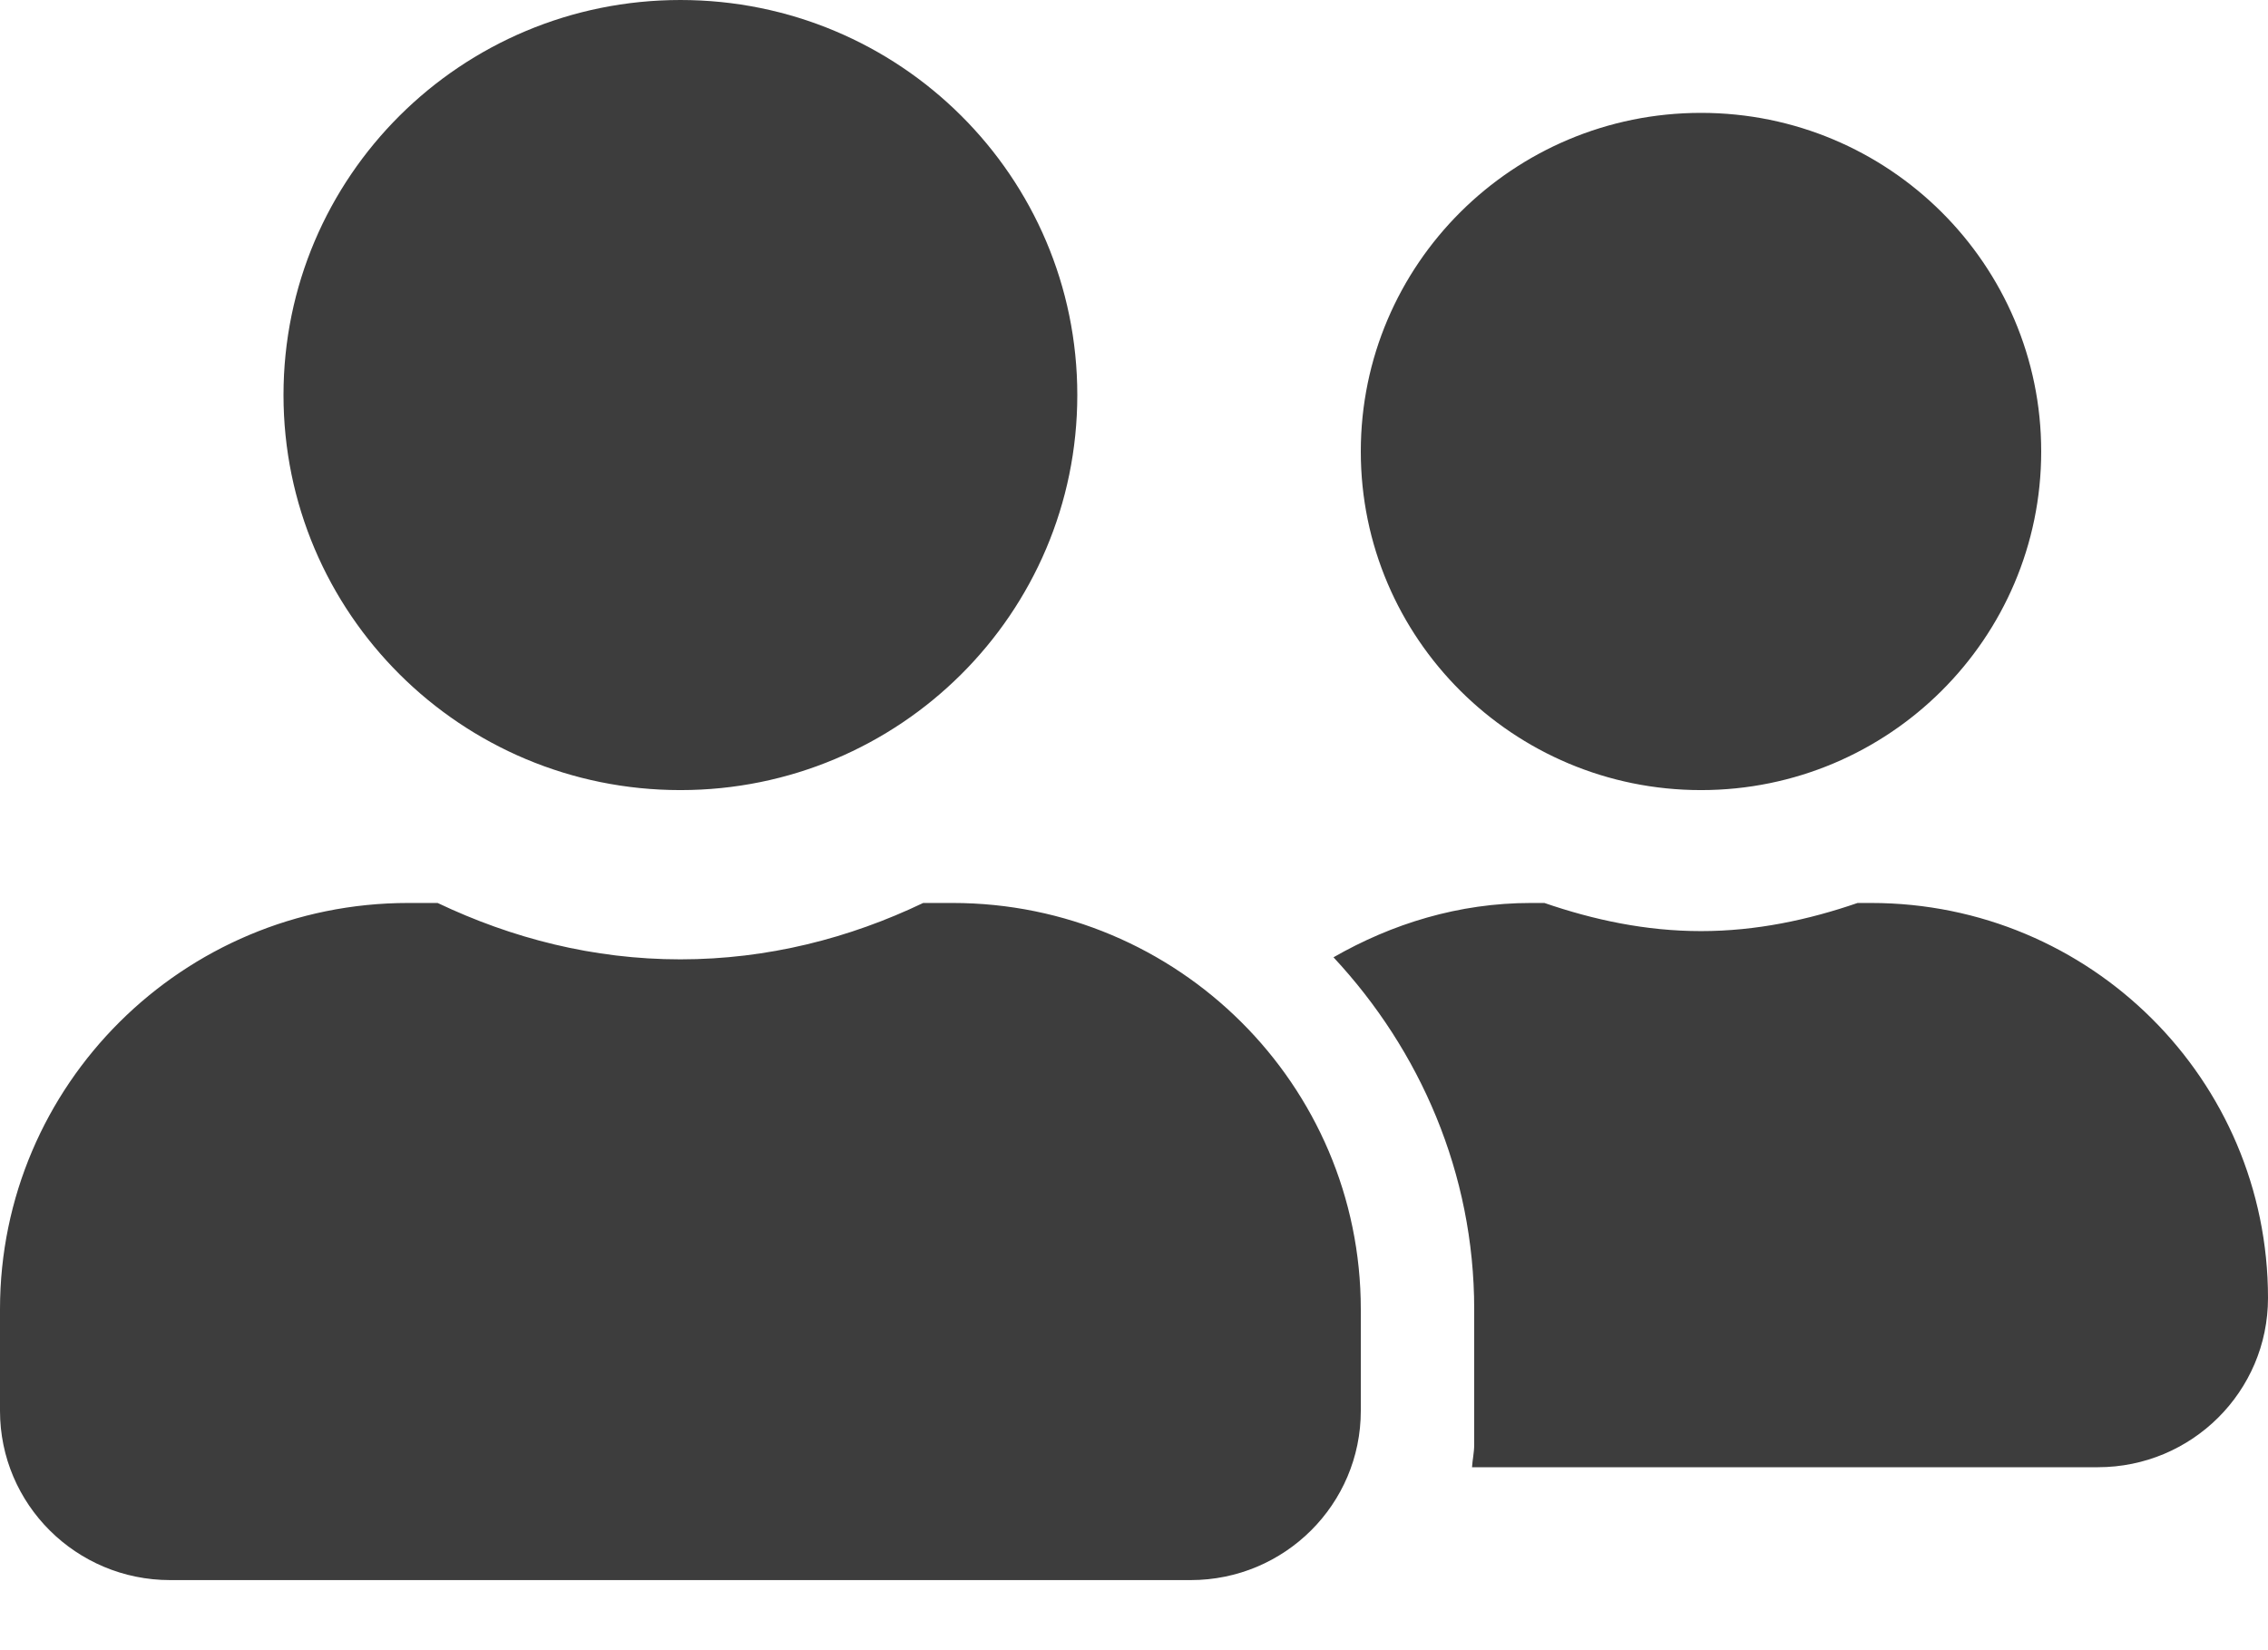
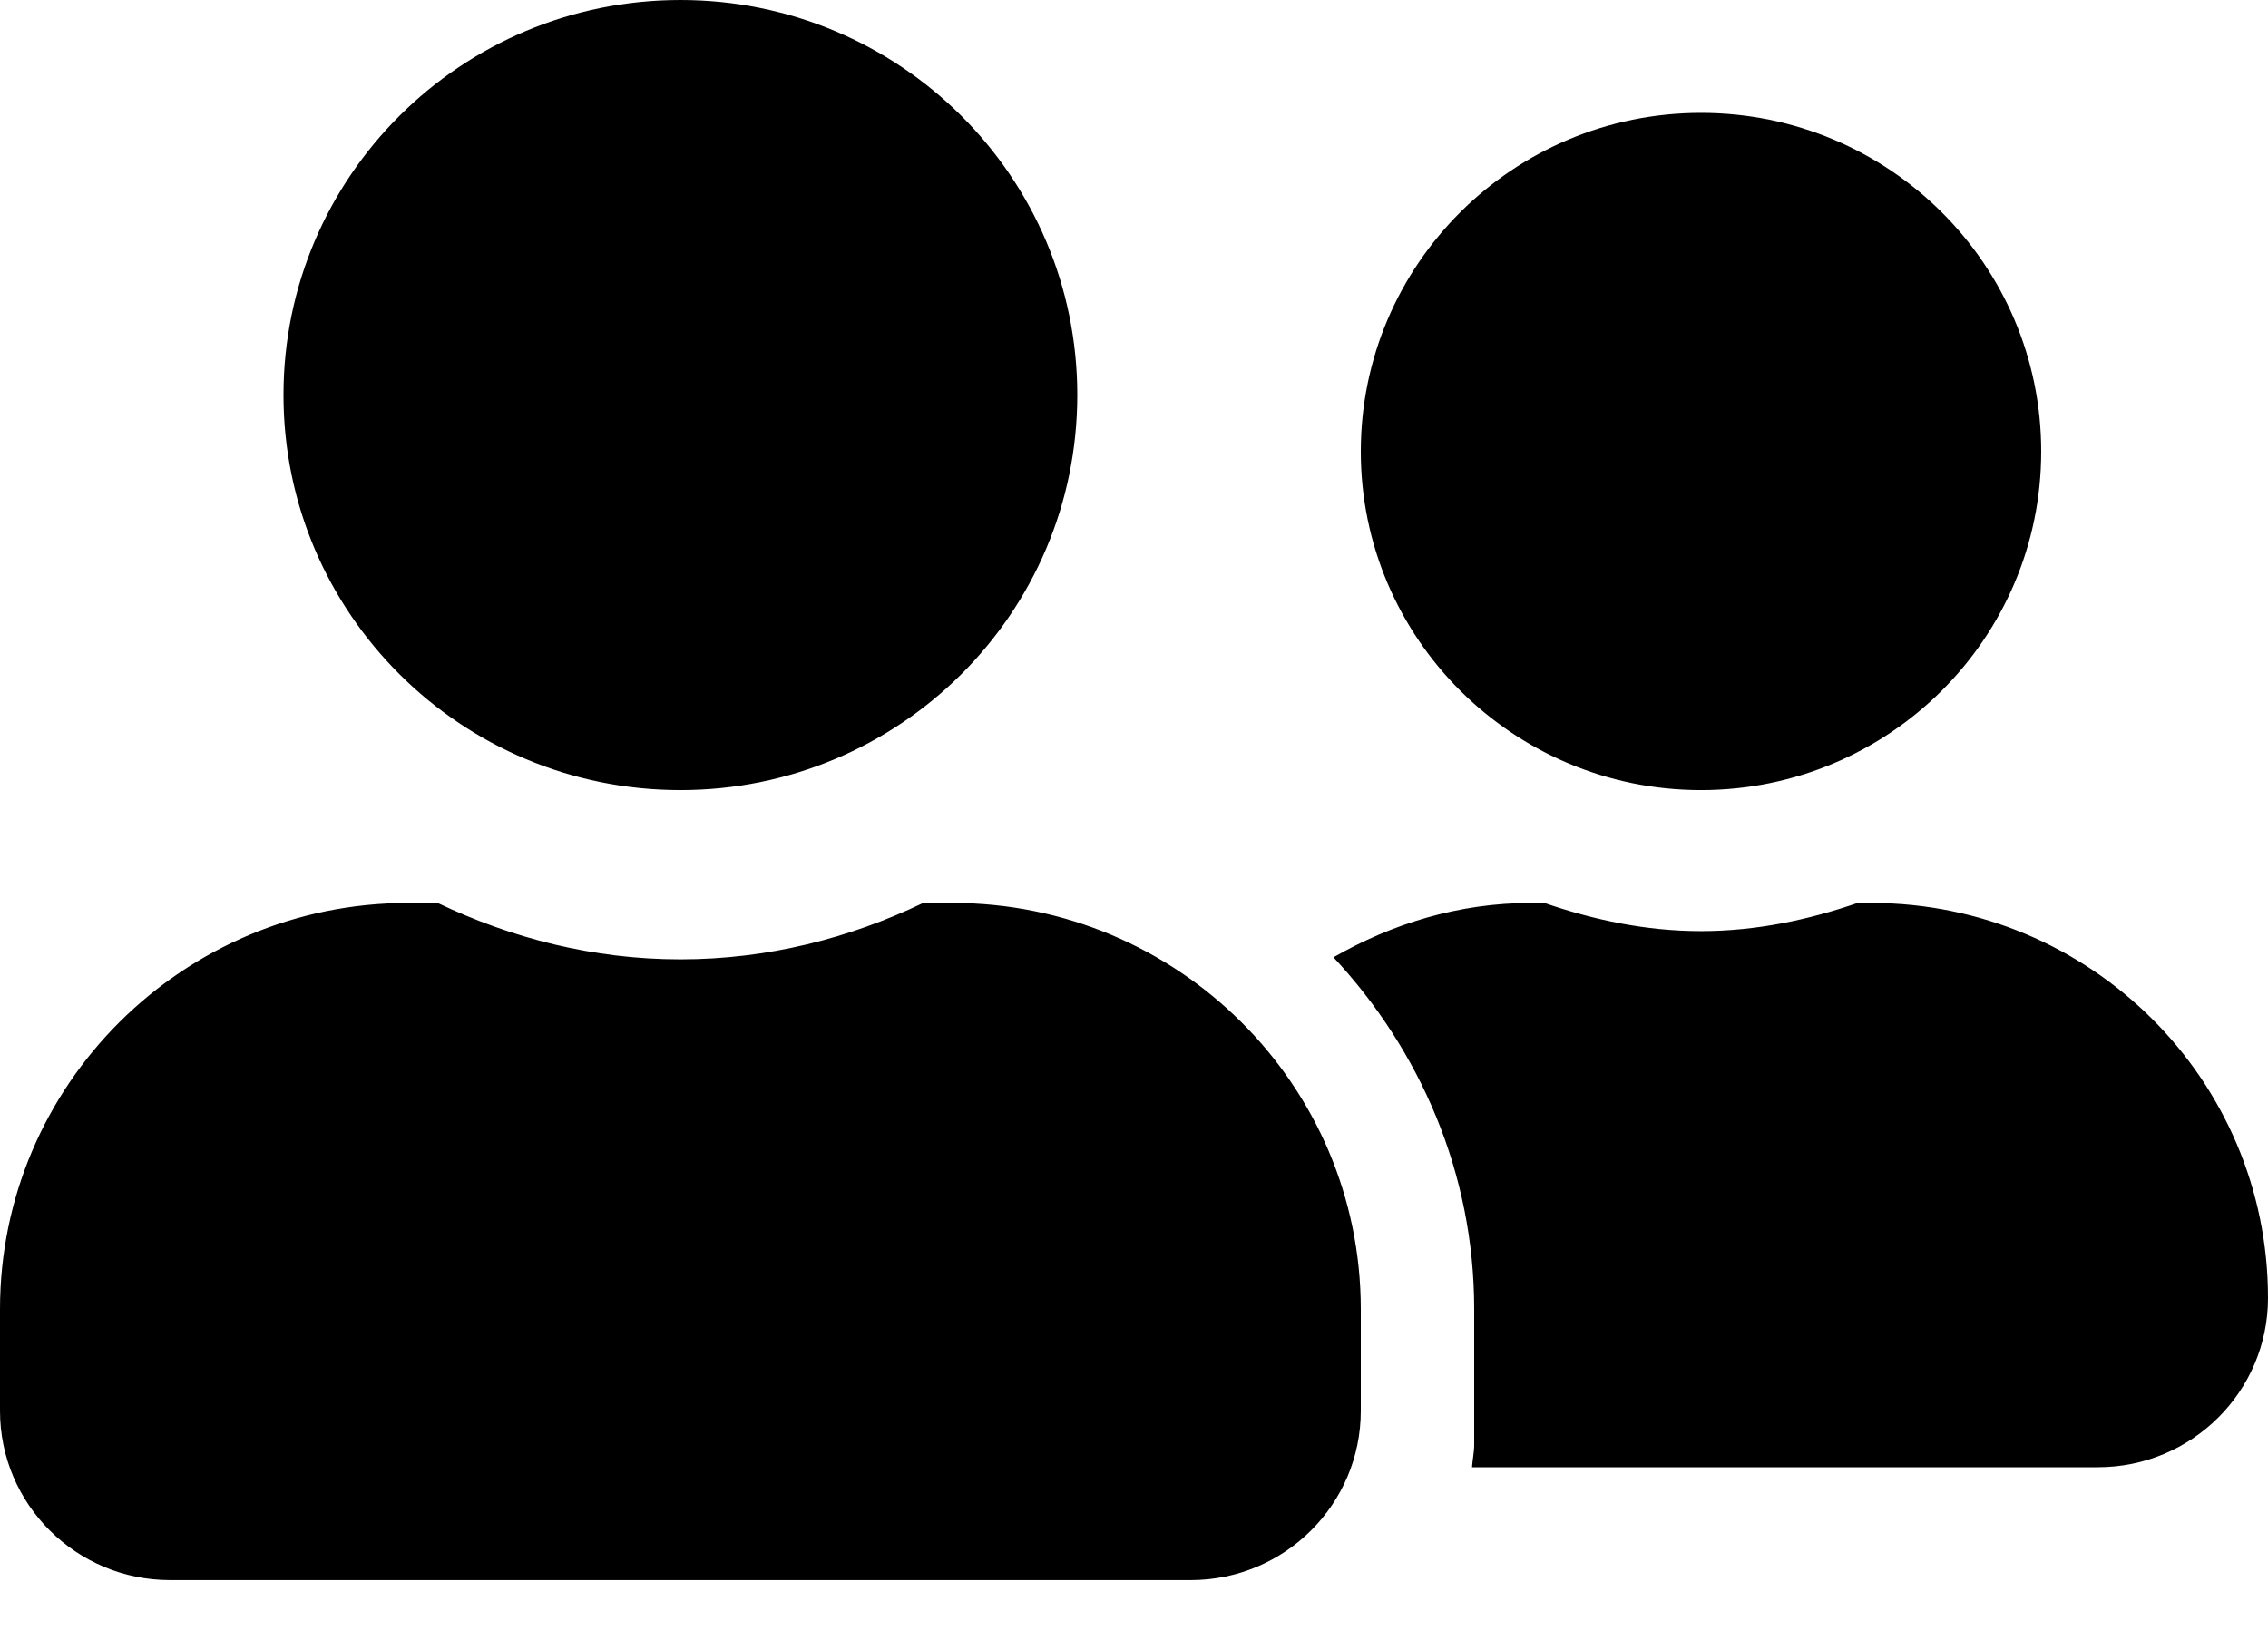
<svg xmlns="http://www.w3.org/2000/svg" width="22" height="16" viewBox="0 0 22 16" fill="none">
-   <path d="M6.6 7.665C8.728 7.665 10.45 5.95 10.45 3.832C10.45 1.714 8.728 0 6.6 0C4.472 0 2.75 1.714 2.75 3.832C2.75 5.95 4.472 7.665 6.6 7.665ZM9.24 8.76H8.955C8.24 9.102 7.446 9.307 6.6 9.307C5.754 9.307 4.964 9.102 4.245 8.76H3.96C1.774 8.76 0 10.525 0 12.701V13.687C0 14.594 0.739 15.329 1.65 15.329H11.55C12.461 15.329 13.2 14.594 13.2 13.687V12.701C13.2 10.525 11.426 8.76 9.24 8.76ZM16.5 7.665C18.322 7.665 19.8 6.193 19.8 4.38C19.8 2.566 18.322 1.095 16.5 1.095C14.678 1.095 13.2 2.566 13.2 4.38C13.2 6.193 14.678 7.665 16.5 7.665ZM18.15 8.76H18.019C17.542 8.924 17.036 9.033 16.5 9.033C15.964 9.033 15.458 8.924 14.981 8.76H14.85C14.149 8.76 13.502 8.962 12.935 9.287C13.774 10.187 14.3 11.381 14.3 12.701V14.015C14.3 14.091 14.283 14.163 14.279 14.234H20.35C21.261 14.234 22 13.499 22 12.592C22 10.474 20.278 8.76 18.15 8.76Z" fill="black" fill-opacity="0.76" />
+   <path d="M6.6 7.665C8.728 7.665 10.45 5.95 10.45 3.832C10.45 1.714 8.728 0 6.6 0C4.472 0 2.75 1.714 2.75 3.832C2.75 5.95 4.472 7.665 6.6 7.665ZM9.24 8.76H8.955C8.24 9.102 7.446 9.307 6.6 9.307C5.754 9.307 4.964 9.102 4.245 8.76H3.96C1.774 8.76 0 10.525 0 12.701V13.687C0 14.594 0.739 15.329 1.65 15.329H11.55C12.461 15.329 13.2 14.594 13.2 13.687V12.701C13.2 10.525 11.426 8.76 9.24 8.76ZM16.5 7.665C18.322 7.665 19.8 6.193 19.8 4.38C19.8 2.566 18.322 1.095 16.5 1.095C14.678 1.095 13.2 2.566 13.2 4.38C13.2 6.193 14.678 7.665 16.5 7.665ZM18.15 8.76H18.019C17.542 8.924 17.036 9.033 16.5 9.033C15.964 9.033 15.458 8.924 14.981 8.76H14.85C14.149 8.76 13.502 8.962 12.935 9.287C13.774 10.187 14.3 11.381 14.3 12.701V14.015C14.3 14.091 14.283 14.163 14.279 14.234H20.35C21.261 14.234 22 13.499 22 12.592C22 10.474 20.278 8.76 18.15 8.76Z" fill="currentColor" />
</svg>
